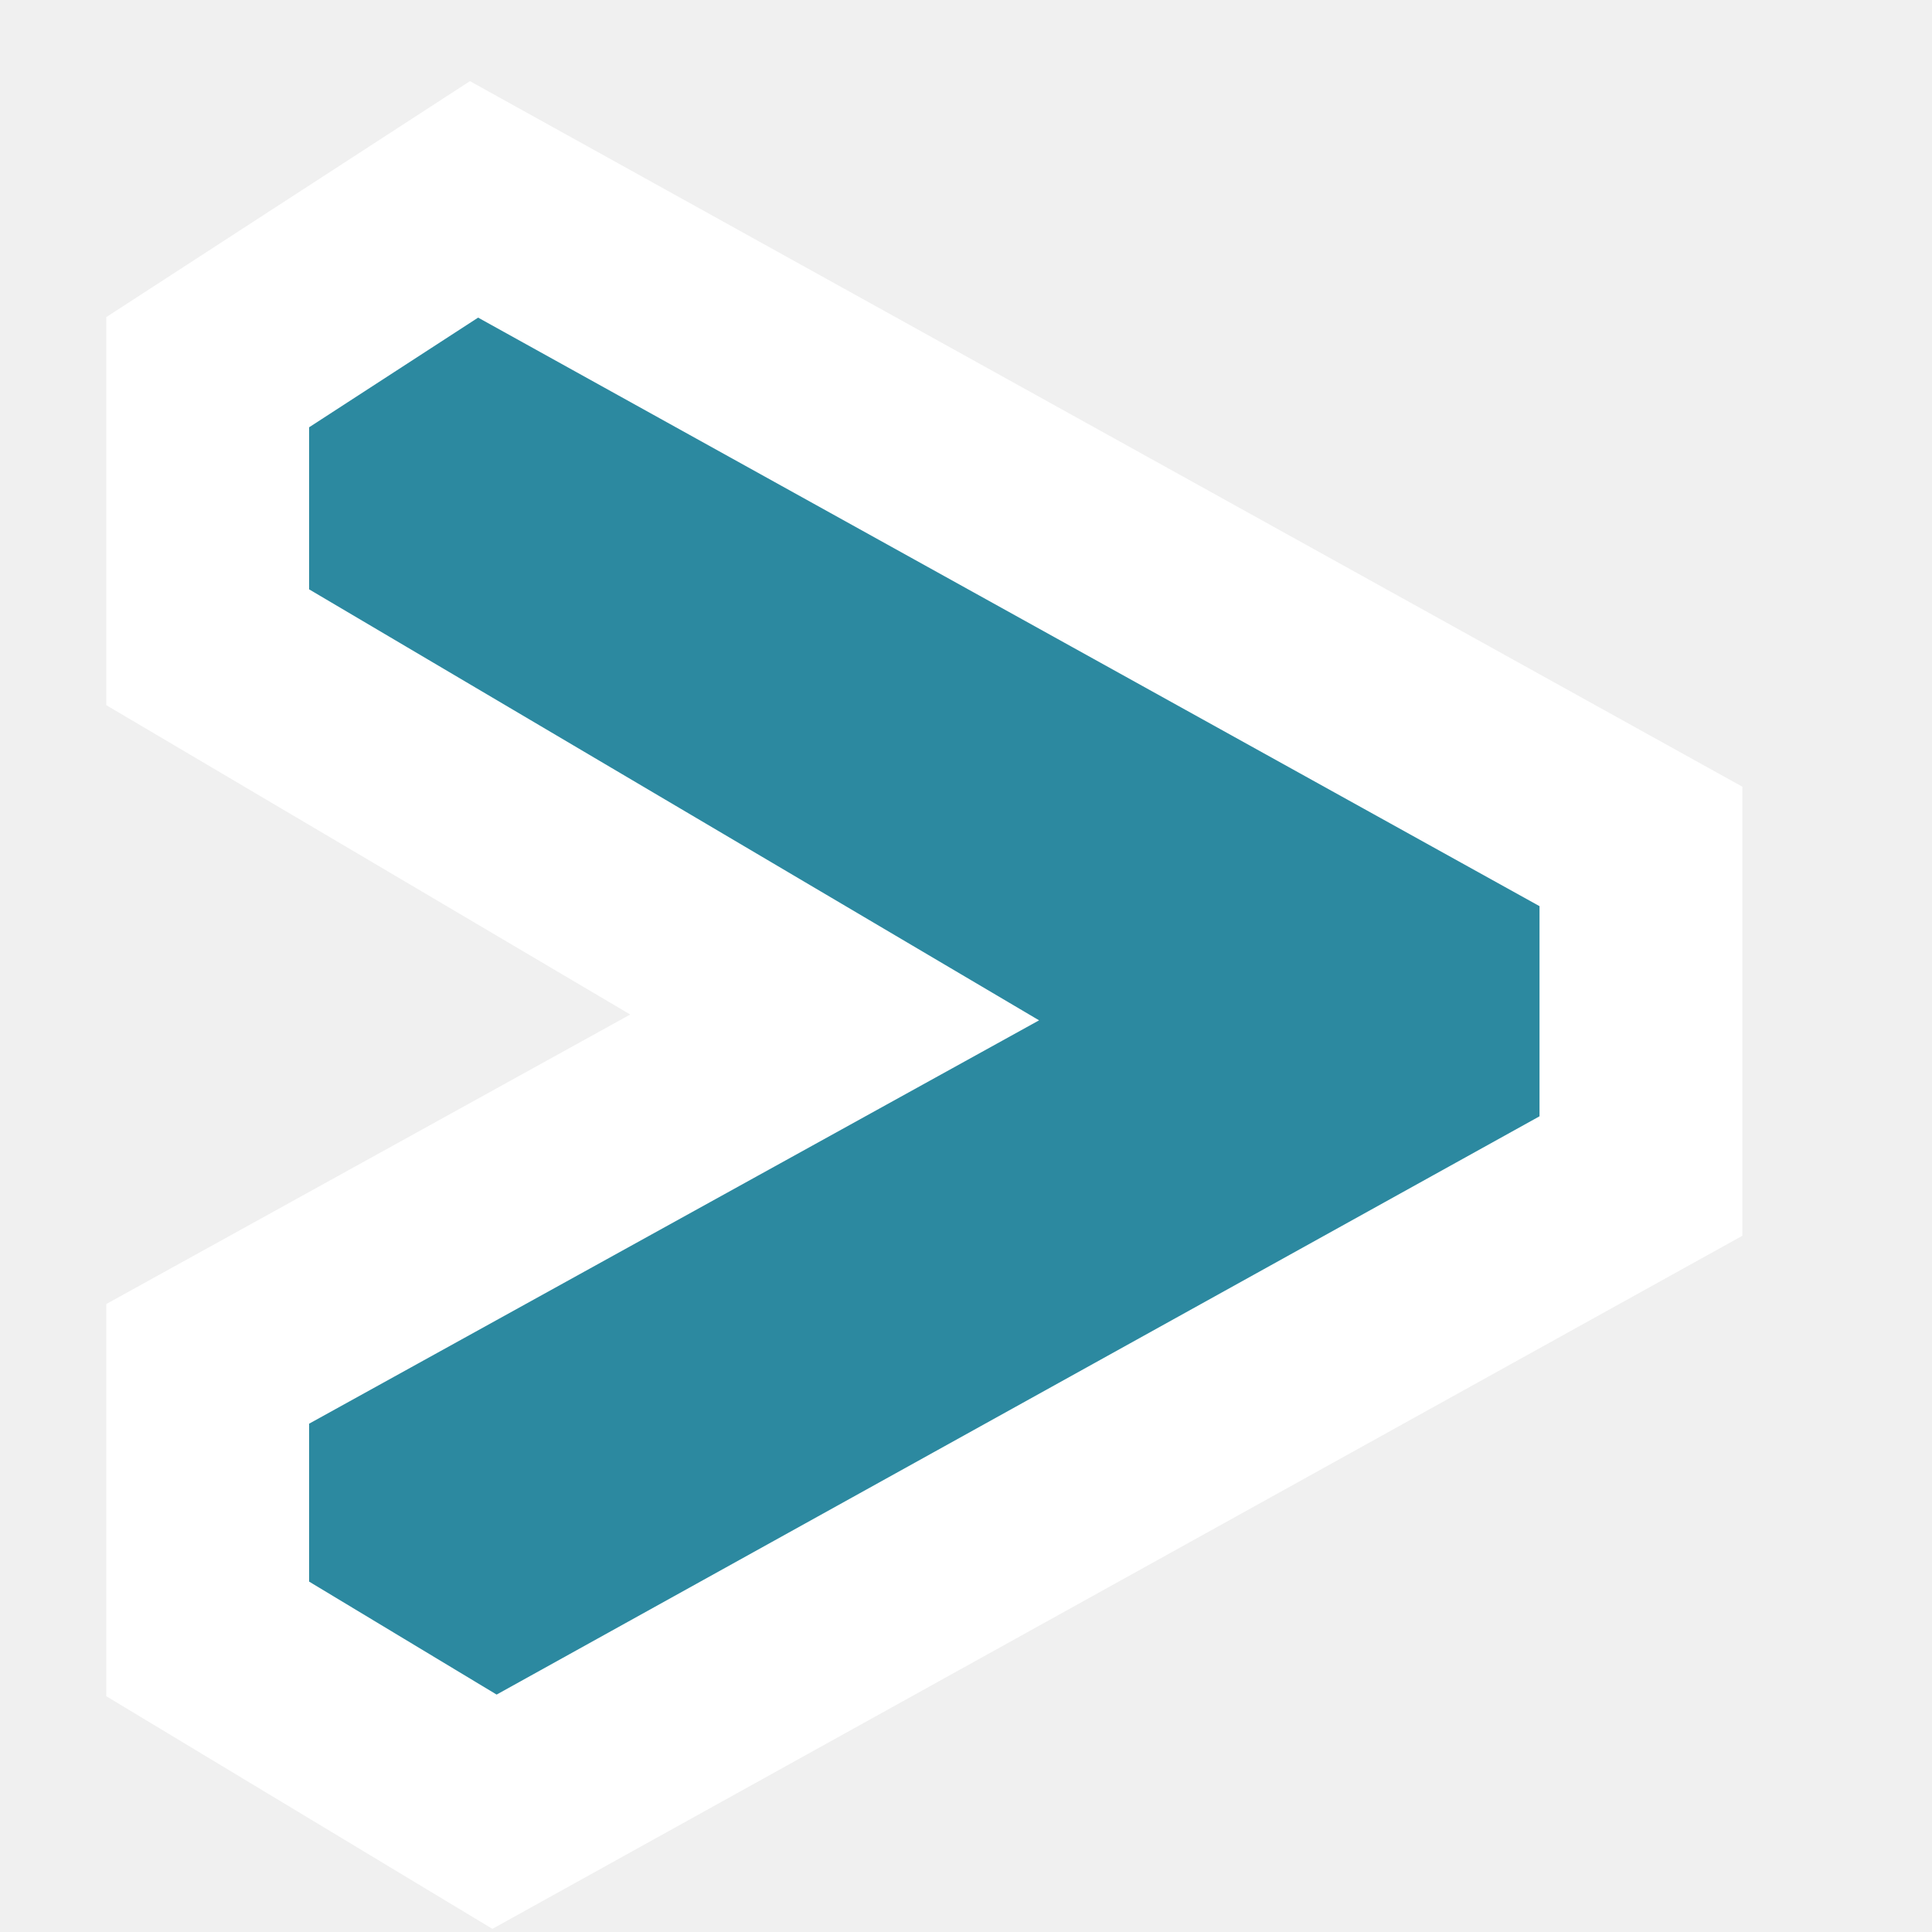
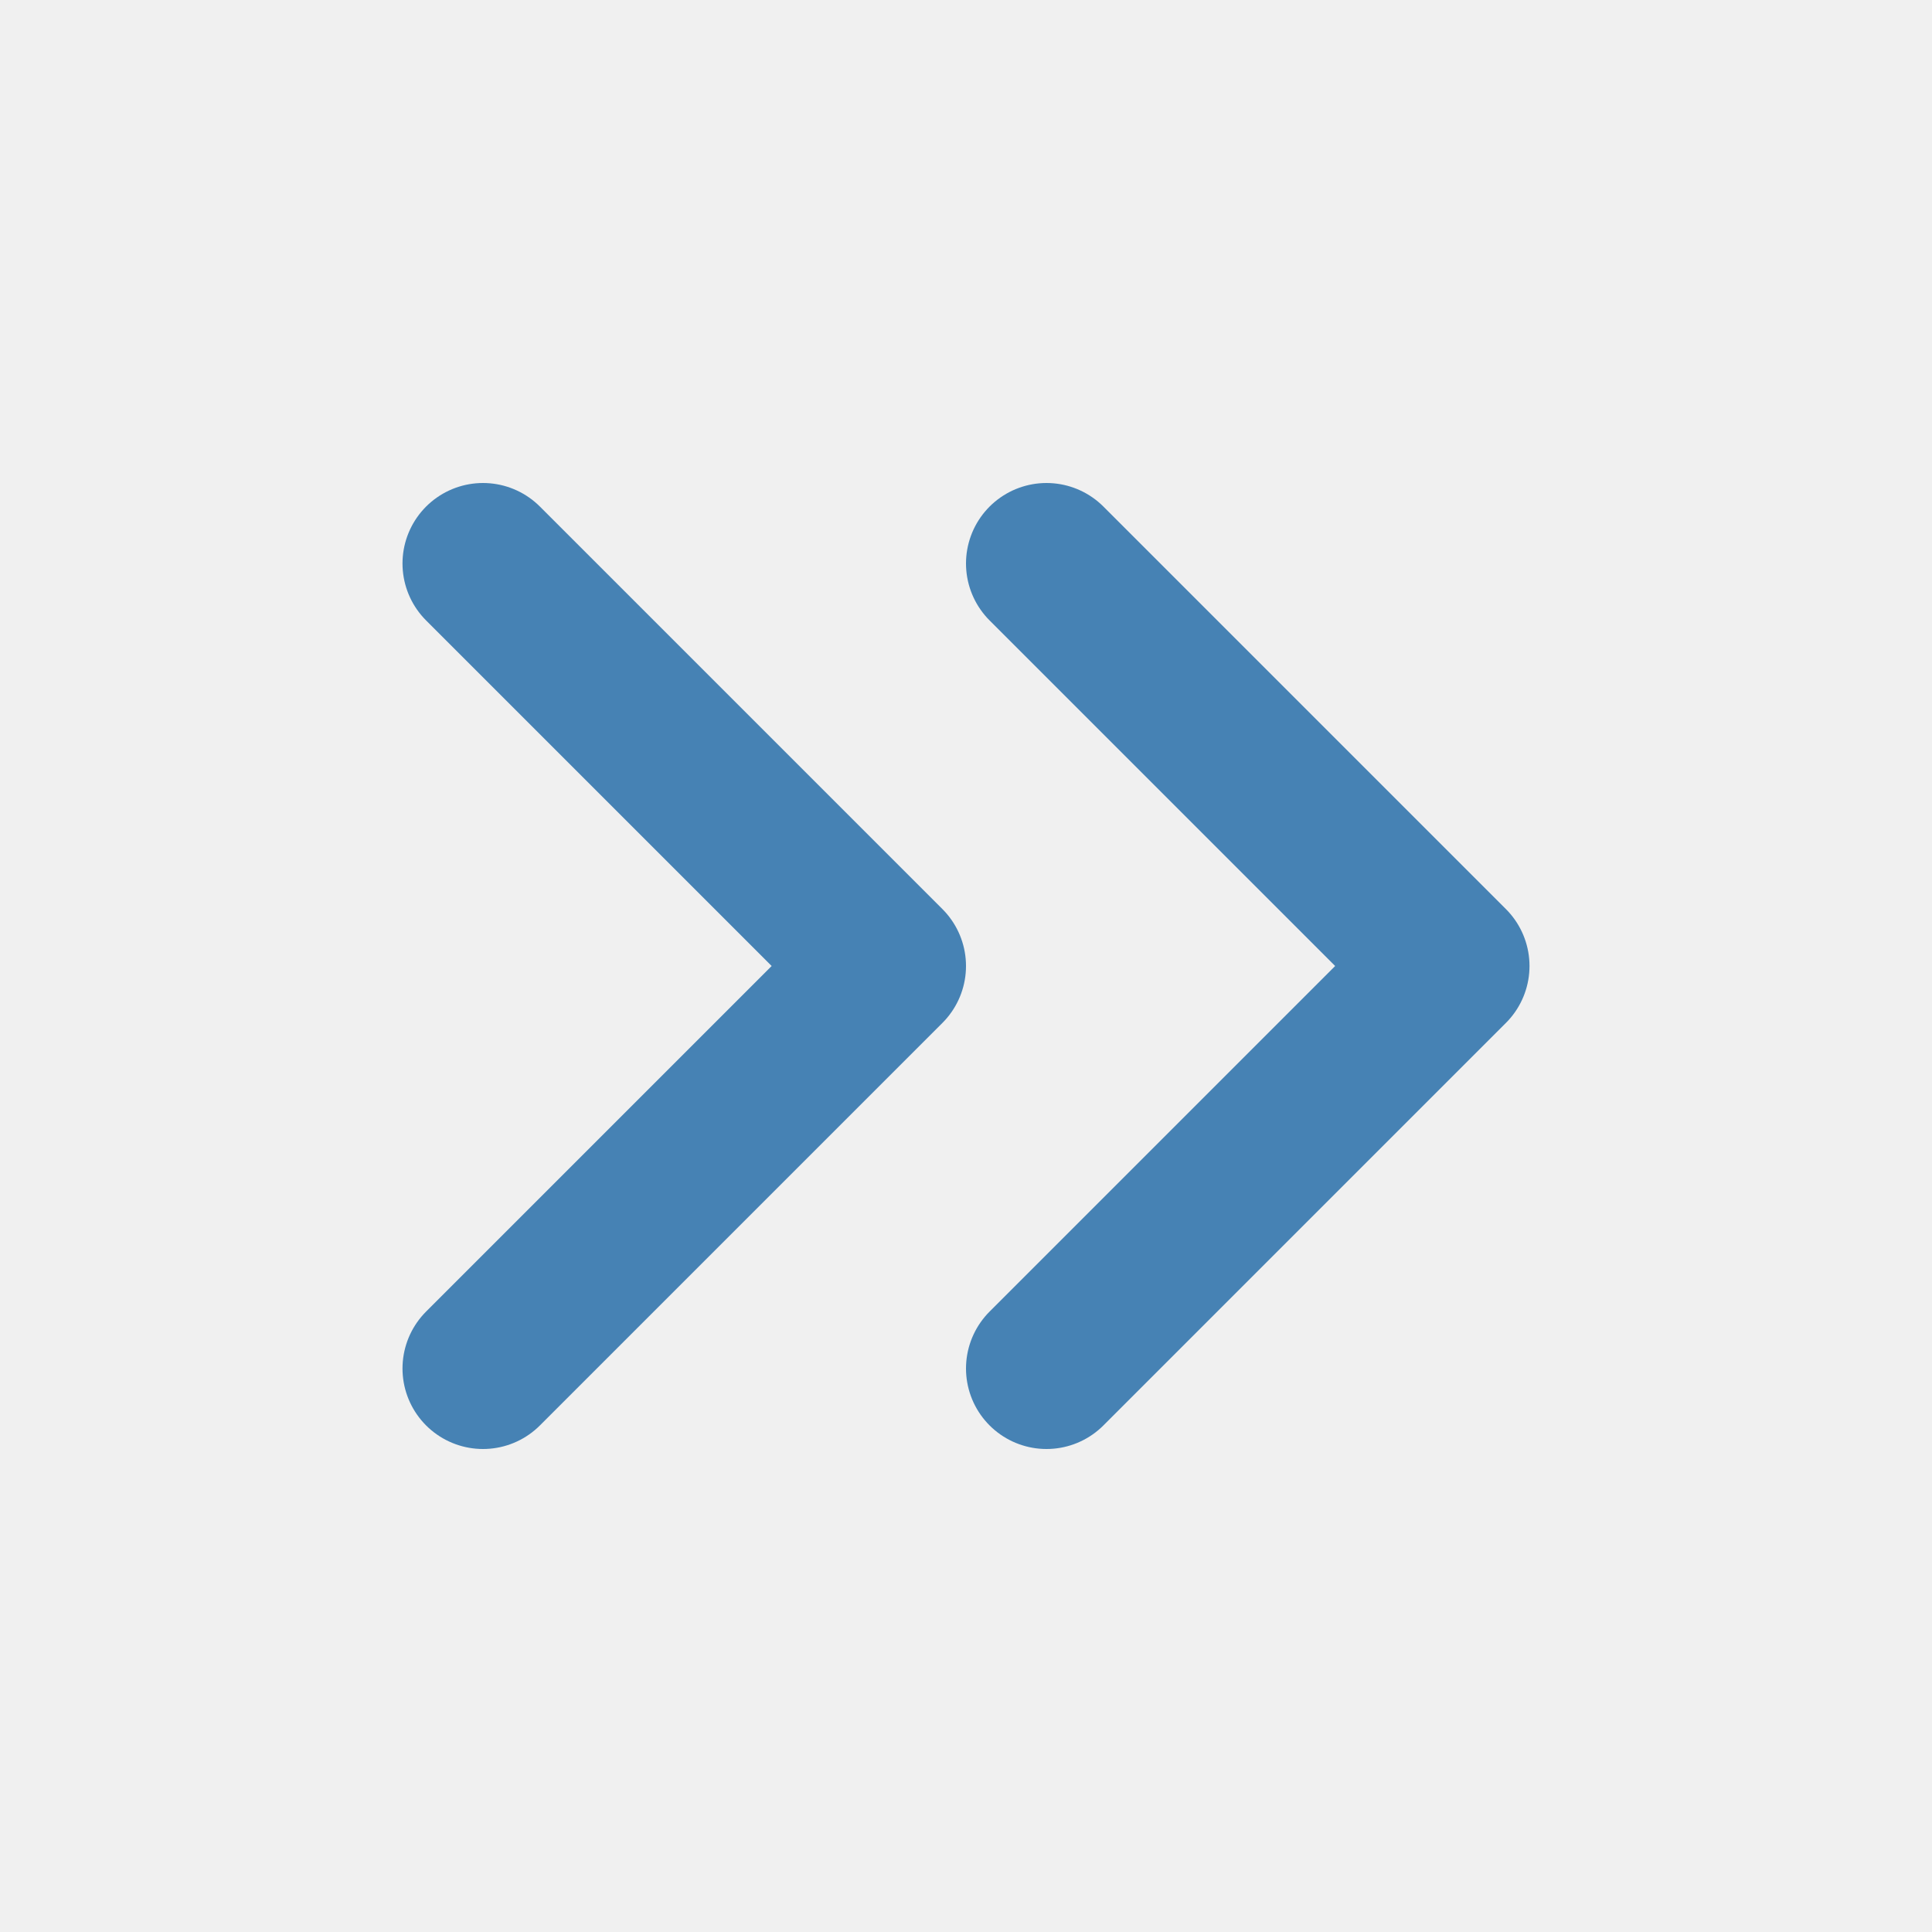
- <svg xmlns="http://www.w3.org/2000/svg" width="36" height="36" viewBox="0 0 9.525 9.525" version="1.1" id="svg8">
-   <defs id="defs2" />
-   <g id="layer1" transform="translate(0,-287.475)">
-     <path style="fill:#2c89a0;fill-opacity:1;stroke:#ffffff;stroke-width:1;stroke-miterlimit:4;stroke-dasharray:none;stroke-opacity:1" d="m 1.024,289.31 v 1.356 l 3.091,1.825 -3.091,1.708 v 1.356 l 1.414,0.852 5.652,-3.134 v -1.625 l -5.753,-3.19 z" id="path8" />
-   </g>
+ <svg xmlns="http://www.w3.org/2000/svg" width="52" height="52" viewBox="0 0 24 24" fill="none" stroke="#4682B4" stroke-width="2" stroke-linecap="round" stroke-linejoin="round" class="feather feather-chevrons-right">
+   <polyline points="13 17 18 12 13 7" />
+   <polyline points="6 17 11 12 6 7" />
</svg>
